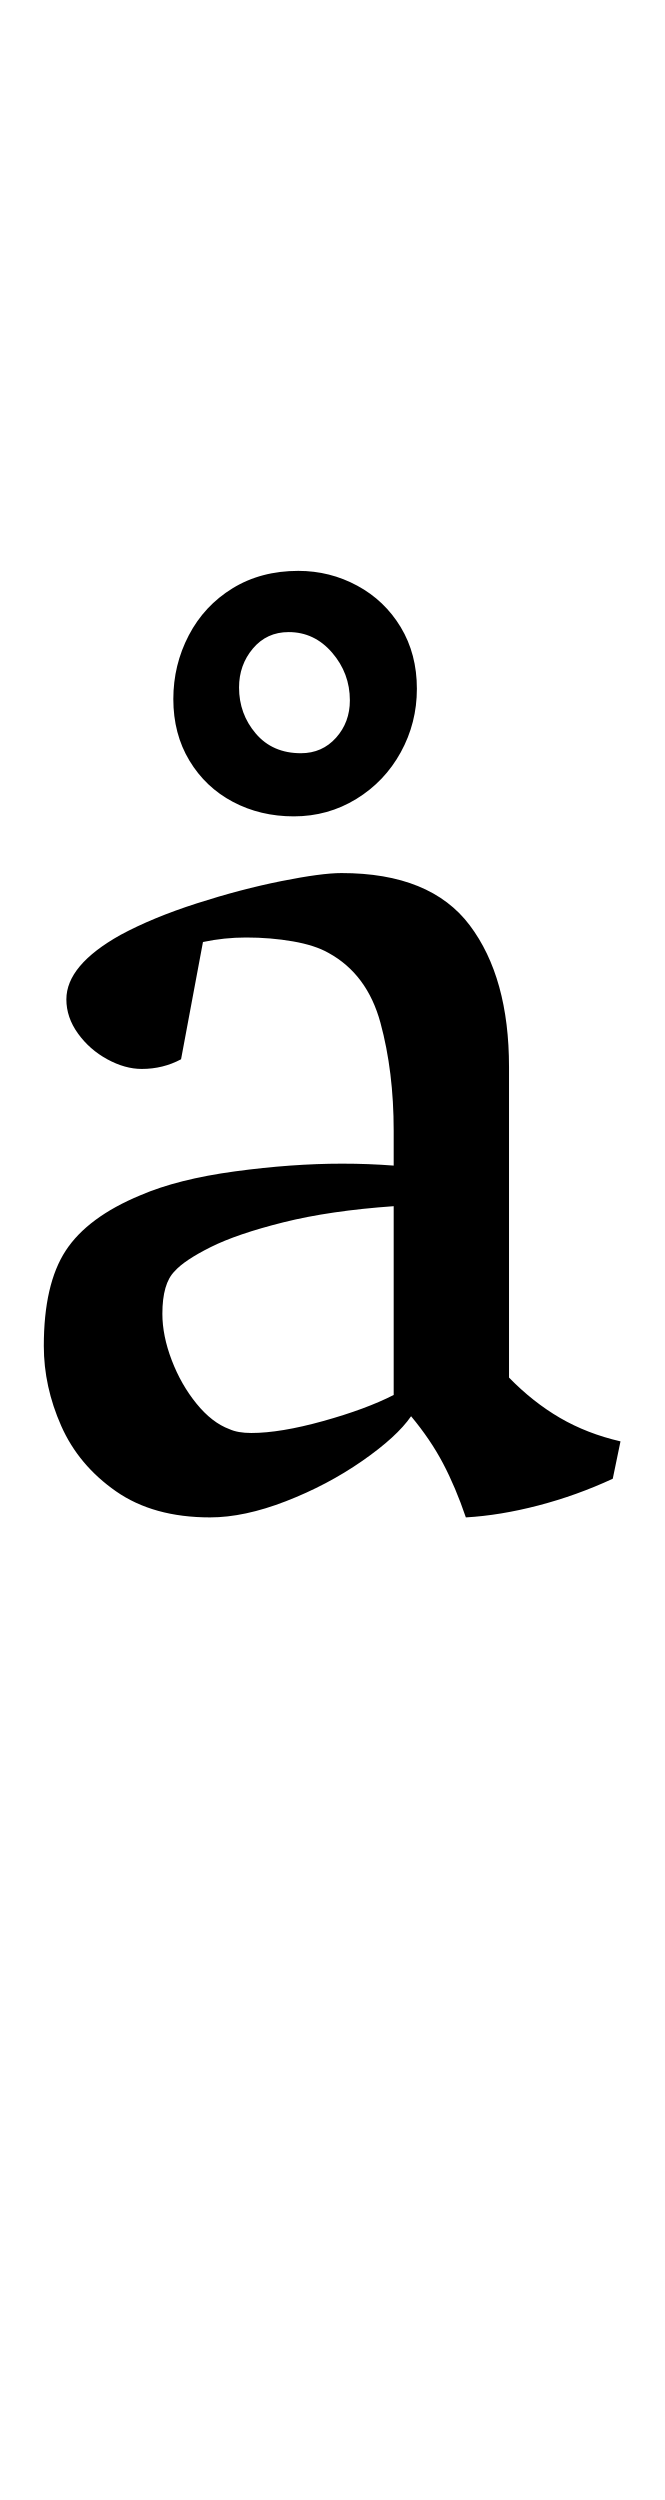
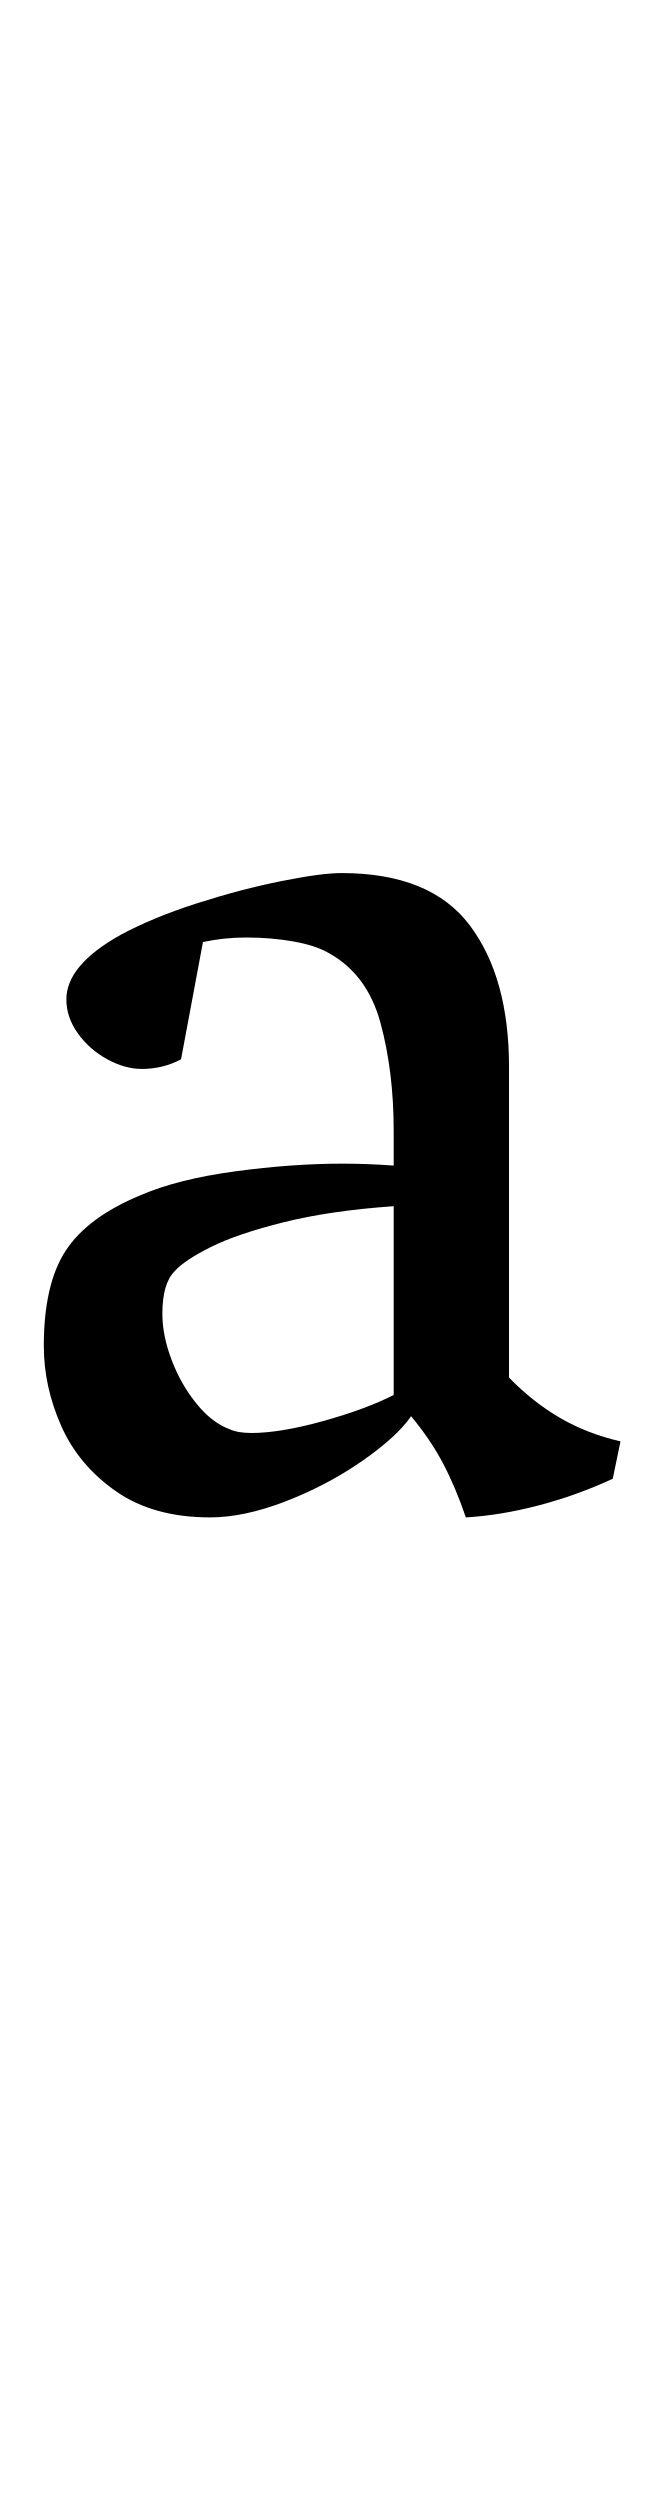
<svg xmlns="http://www.w3.org/2000/svg" height="3880" width="1031">
  <style>
path { fill: black; fill-rule: nonzero; }
</style>
  <g transform="translate(0, 2330) scale(1, -1)">
-     <path d="M68,241 q0,96,34,148 q34,52,116,86 q58,25,146.5,37 q88.5,12,166.5,12 q41,0,80,-3 l0,54 q0,92,-20.5,167.5 q-20.5,75.5,-80.5,108.5 q-21,12,-55.5,18 q-34.5,6,-72.5,6 q-34,0,-67,-7 l-34,-182 q-28,-15,-61,-15 q-26,0,-53.5,15 q-27.5,15,-45.5,40 q-18,25,-18,53 q0,53,84,100 q50,27,118.5,49 q68.5,22,131,34.5 q62.5,12.5,93.5,12.5 q138,0,199,-81 q61,-81,61,-220 l0,-482 q37,-38,79,-62.5 q42,-24.5,94,-36.5 l-12,-58 q-56,-26,-115.5,-41.5 q-59.5,-15.5,-112.5,-18.5 q-16,47,-35.5,84 q-19.5,37,-49.5,73 q-22,-32,-76,-69.5 q-54,-37.5,-118.5,-62.5 q-64.5,-25,-117.5,-25 q-88,0,-146,40.5 q-58,40.5,-85,101.5 q-27,61,-27,124 z M356,112 q13,-6,34,-6 q45,0,111.5,18.5 q66.5,18.5,109.5,40.5 l0,293 q-99,-7,-171,-25 q-72,-18,-113,-38.5 q-41,-20.5,-56,-37.5 q-19,-19,-19,-66 q0,-34,14.5,-72 q14.5,-38,38.5,-67.5 q24,-29.5,51,-39.5 z M456,1063 q-52,0,-94.5,22.5 q-42.5,22.5,-67.5,64 q-25,41.5,-25,95.5 q0,53,24,99 q24,46,68,73 q44,27,102,27 q49,0,91.5,-23 q42.5,-23,67.5,-64.5 q25,-41.5,25,-95.5 q0,-53,-25,-98.5 q-25,-45.5,-69,-72.5 q-44,-27,-97,-27 z M467,1161 q33,0,54.5,24 q21.5,24,21.5,58 q0,42,-27.5,74 q-27.5,32,-67.5,32 q-34,0,-55.5,-25.5 q-21.5,-25.5,-21.5,-60.5 q0,-41,26,-71.5 q26,-30.5,70,-30.5 z" />
+     <path d="M68,241 q0,96,34,148 q34,52,116,86 q58,25,146.5,37 q88.5,12,166.5,12 q41,0,80,-3 l0,54 q0,92,-20.5,167.5 q-20.5,75.5,-80.5,108.5 q-21,12,-55.5,18 q-34.5,6,-72.5,6 q-34,0,-67,-7 l-34,-182 q-28,-15,-61,-15 q-26,0,-53.5,15 q-27.5,15,-45.5,40 q-18,25,-18,53 q0,53,84,100 q50,27,118.5,49 q68.5,22,131,34.5 q62.5,12.5,93.5,12.5 q138,0,199,-81 q61,-81,61,-220 l0,-482 q37,-38,79,-62.5 q42,-24.5,94,-36.5 l-12,-58 q-56,-26,-115.5,-41.5 q-59.5,-15.5,-112.5,-18.5 q-16,47,-35.5,84 q-19.5,37,-49.5,73 q-22,-32,-76,-69.5 q-54,-37.5,-118.5,-62.5 q-64.5,-25,-117.5,-25 q-88,0,-146,40.5 q-58,40.5,-85,101.5 q-27,61,-27,124 z M356,112 q13,-6,34,-6 q45,0,111.5,18.5 q66.5,18.5,109.5,40.5 l0,293 q-99,-7,-171,-25 q-72,-18,-113,-38.5 q-41,-20.5,-56,-37.5 q-19,-19,-19,-66 q0,-34,14.5,-72 q14.5,-38,38.5,-67.5 q24,-29.5,51,-39.5 z" />
  </g>
</svg>
